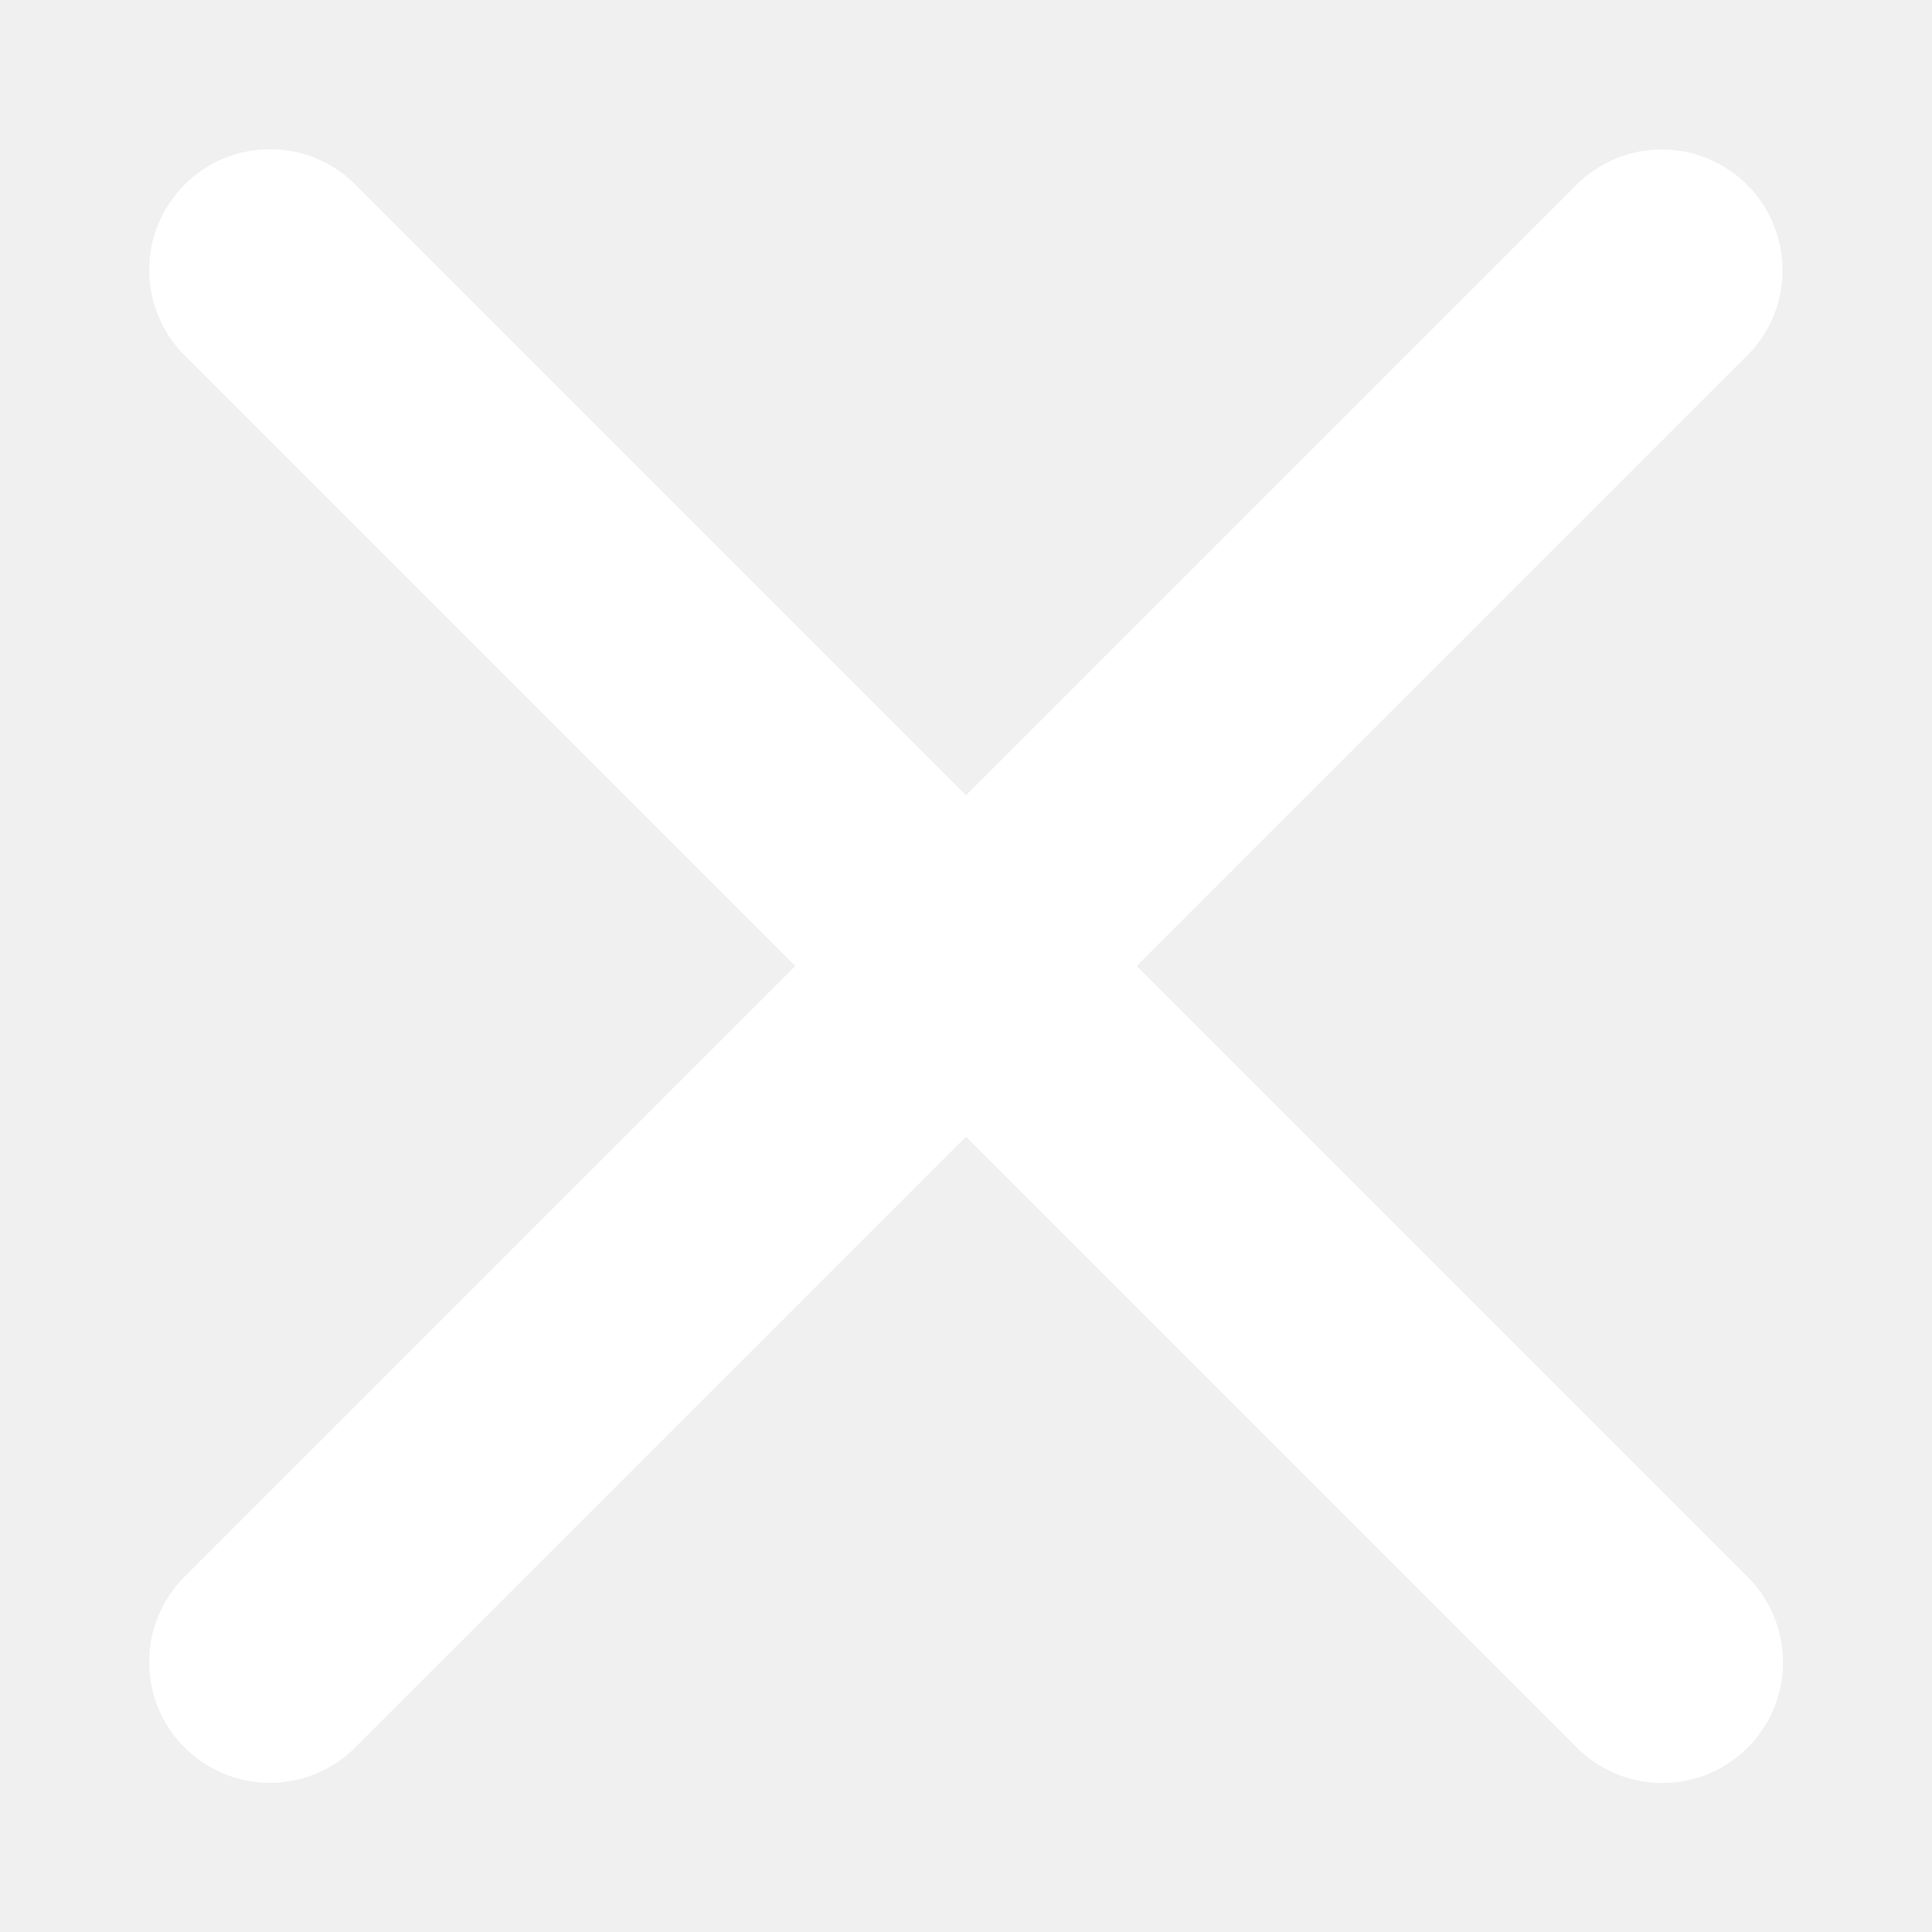
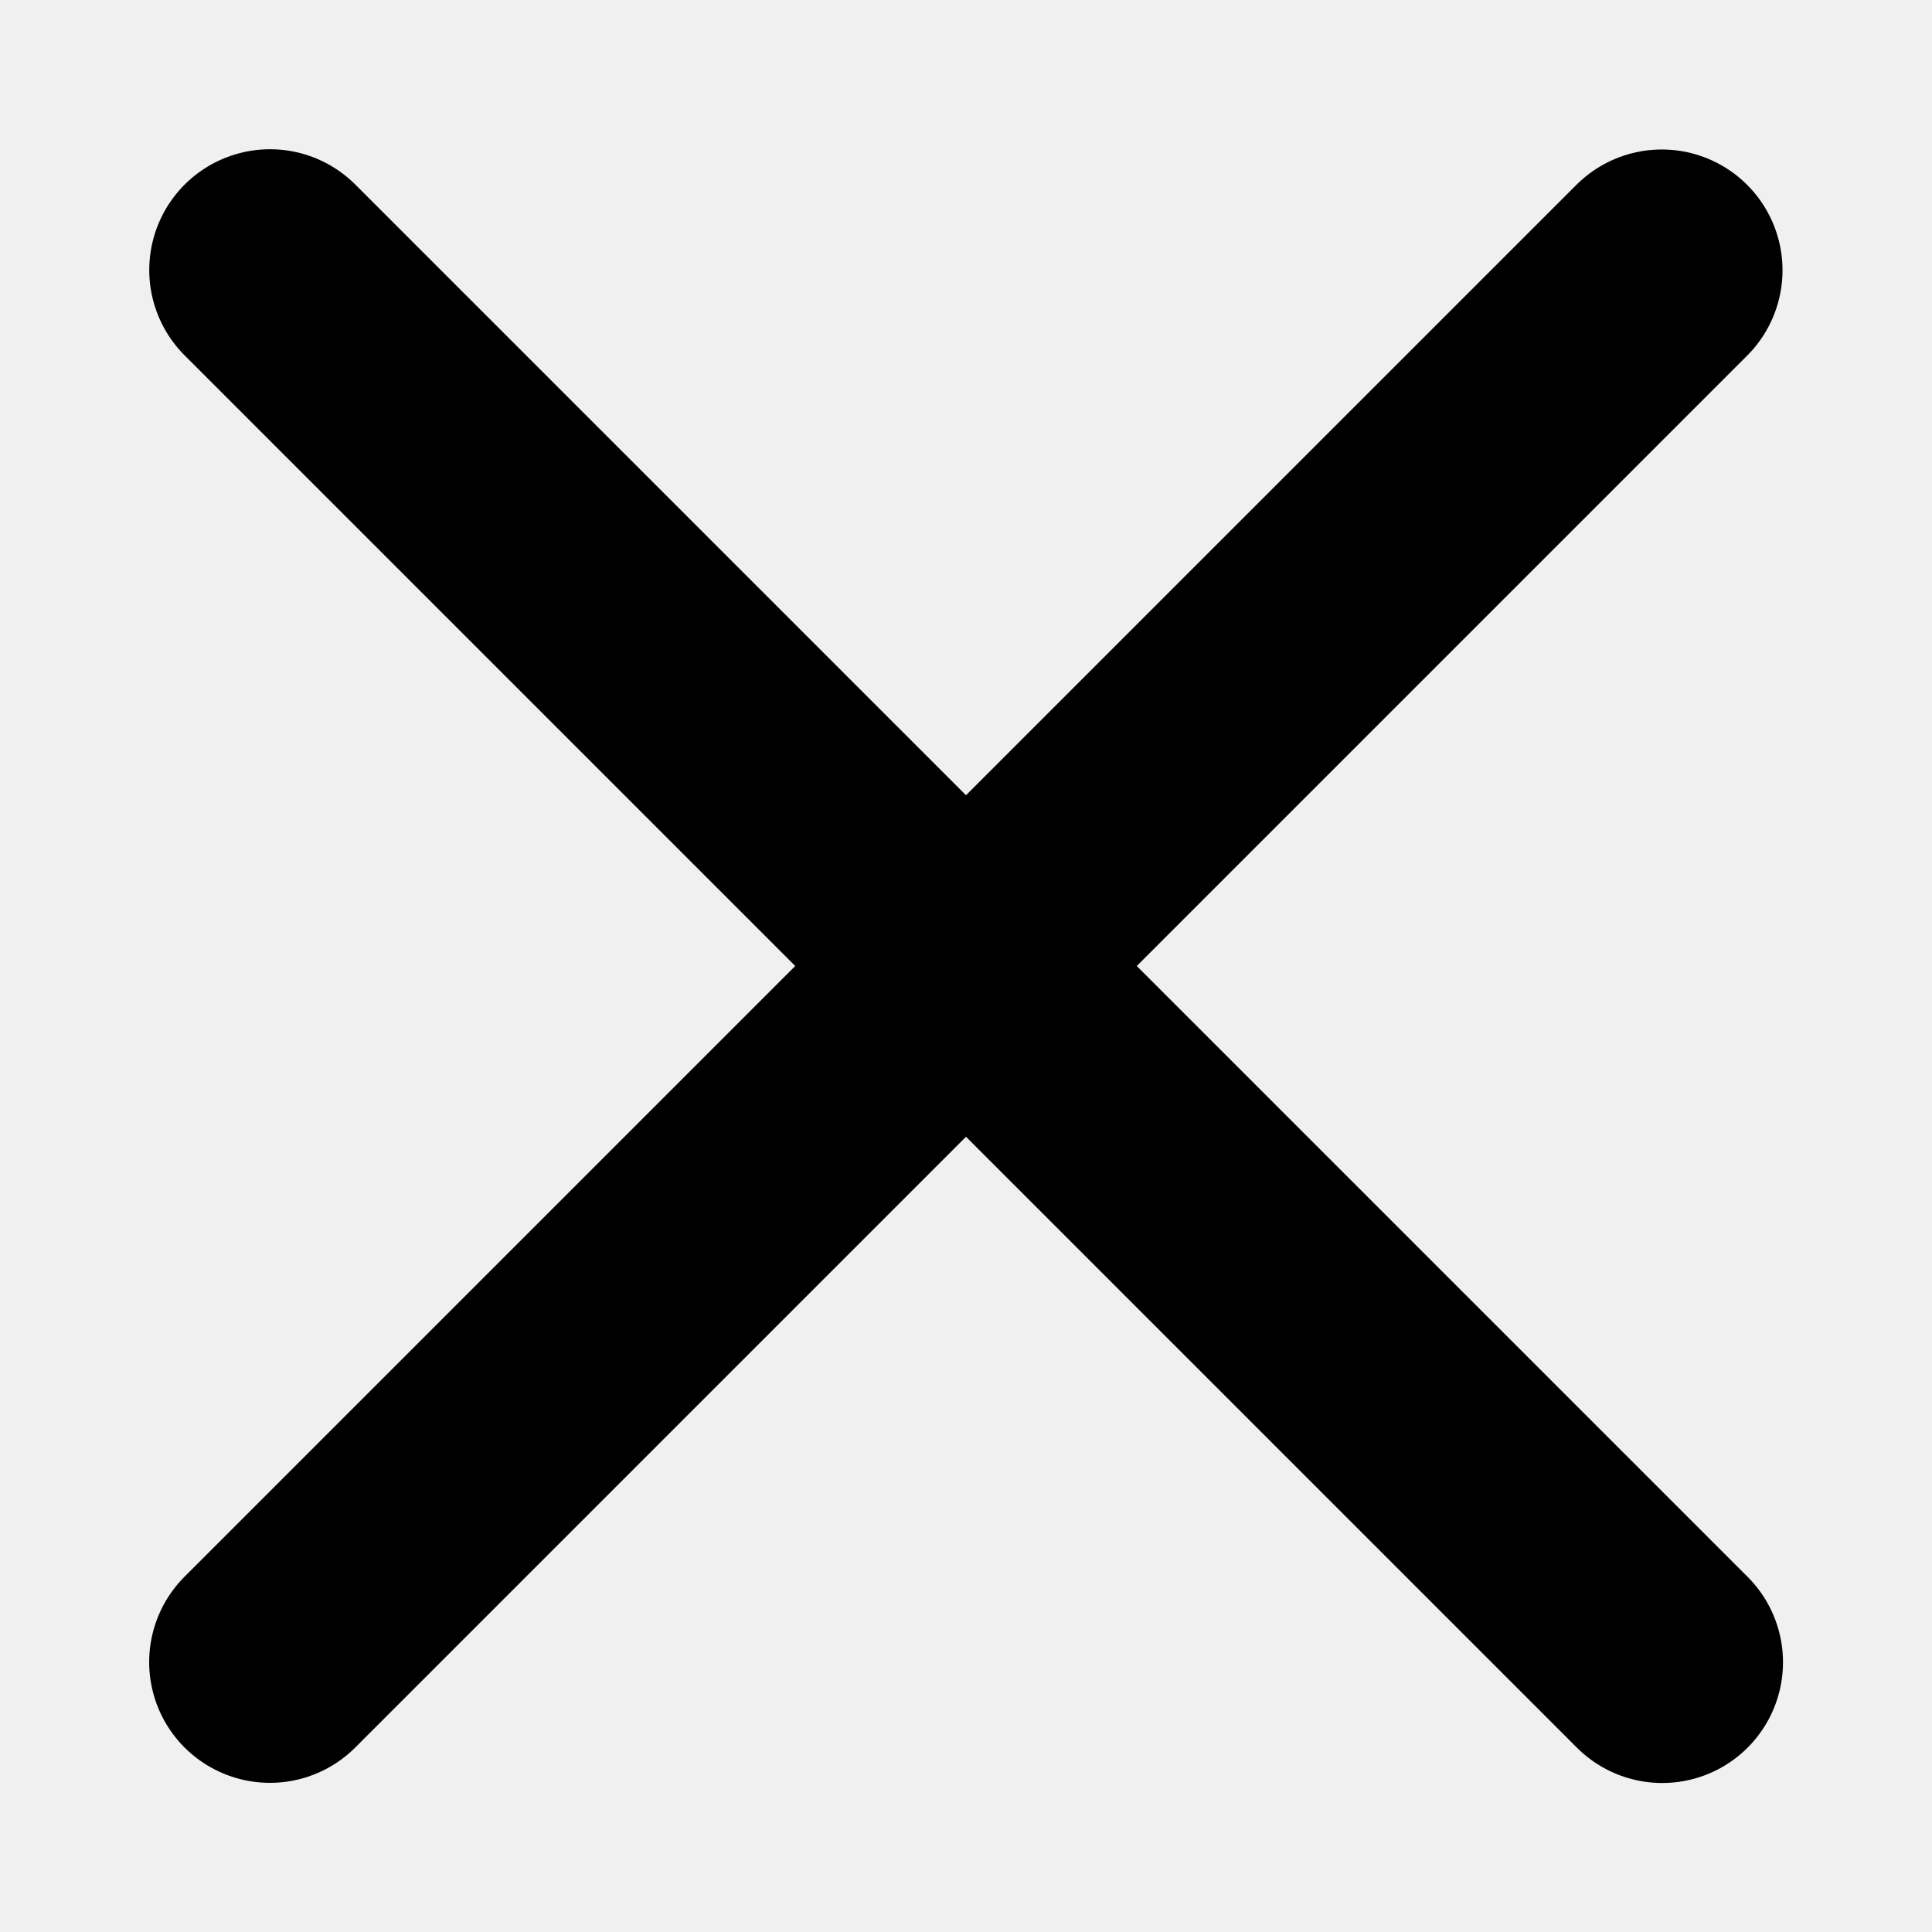
- <svg xmlns="http://www.w3.org/2000/svg" stroke="#FFFFFF" aria-label="닫기" class="x1lliihq x1n2onr6 x9bdzbf" fill="currentColor" height="18" role="img" viewBox="0 0 24 24" width="18">
+ <svg stroke="currentColor" fill="currentColor" height="18" role="img" viewBox="0 0 24 24" width="18">
  <polyline fill="none" points="20.643 3.357 12 12 3.353 20.647" stroke-linecap="round" stroke-linejoin="round" stroke-width="3px" />
  <line fill="none" stroke-linecap="round" stroke-linejoin="round" stroke-width="3px" x1="20.649" x2="3.354" y1="20.649" y2="3.354" />
</svg>
